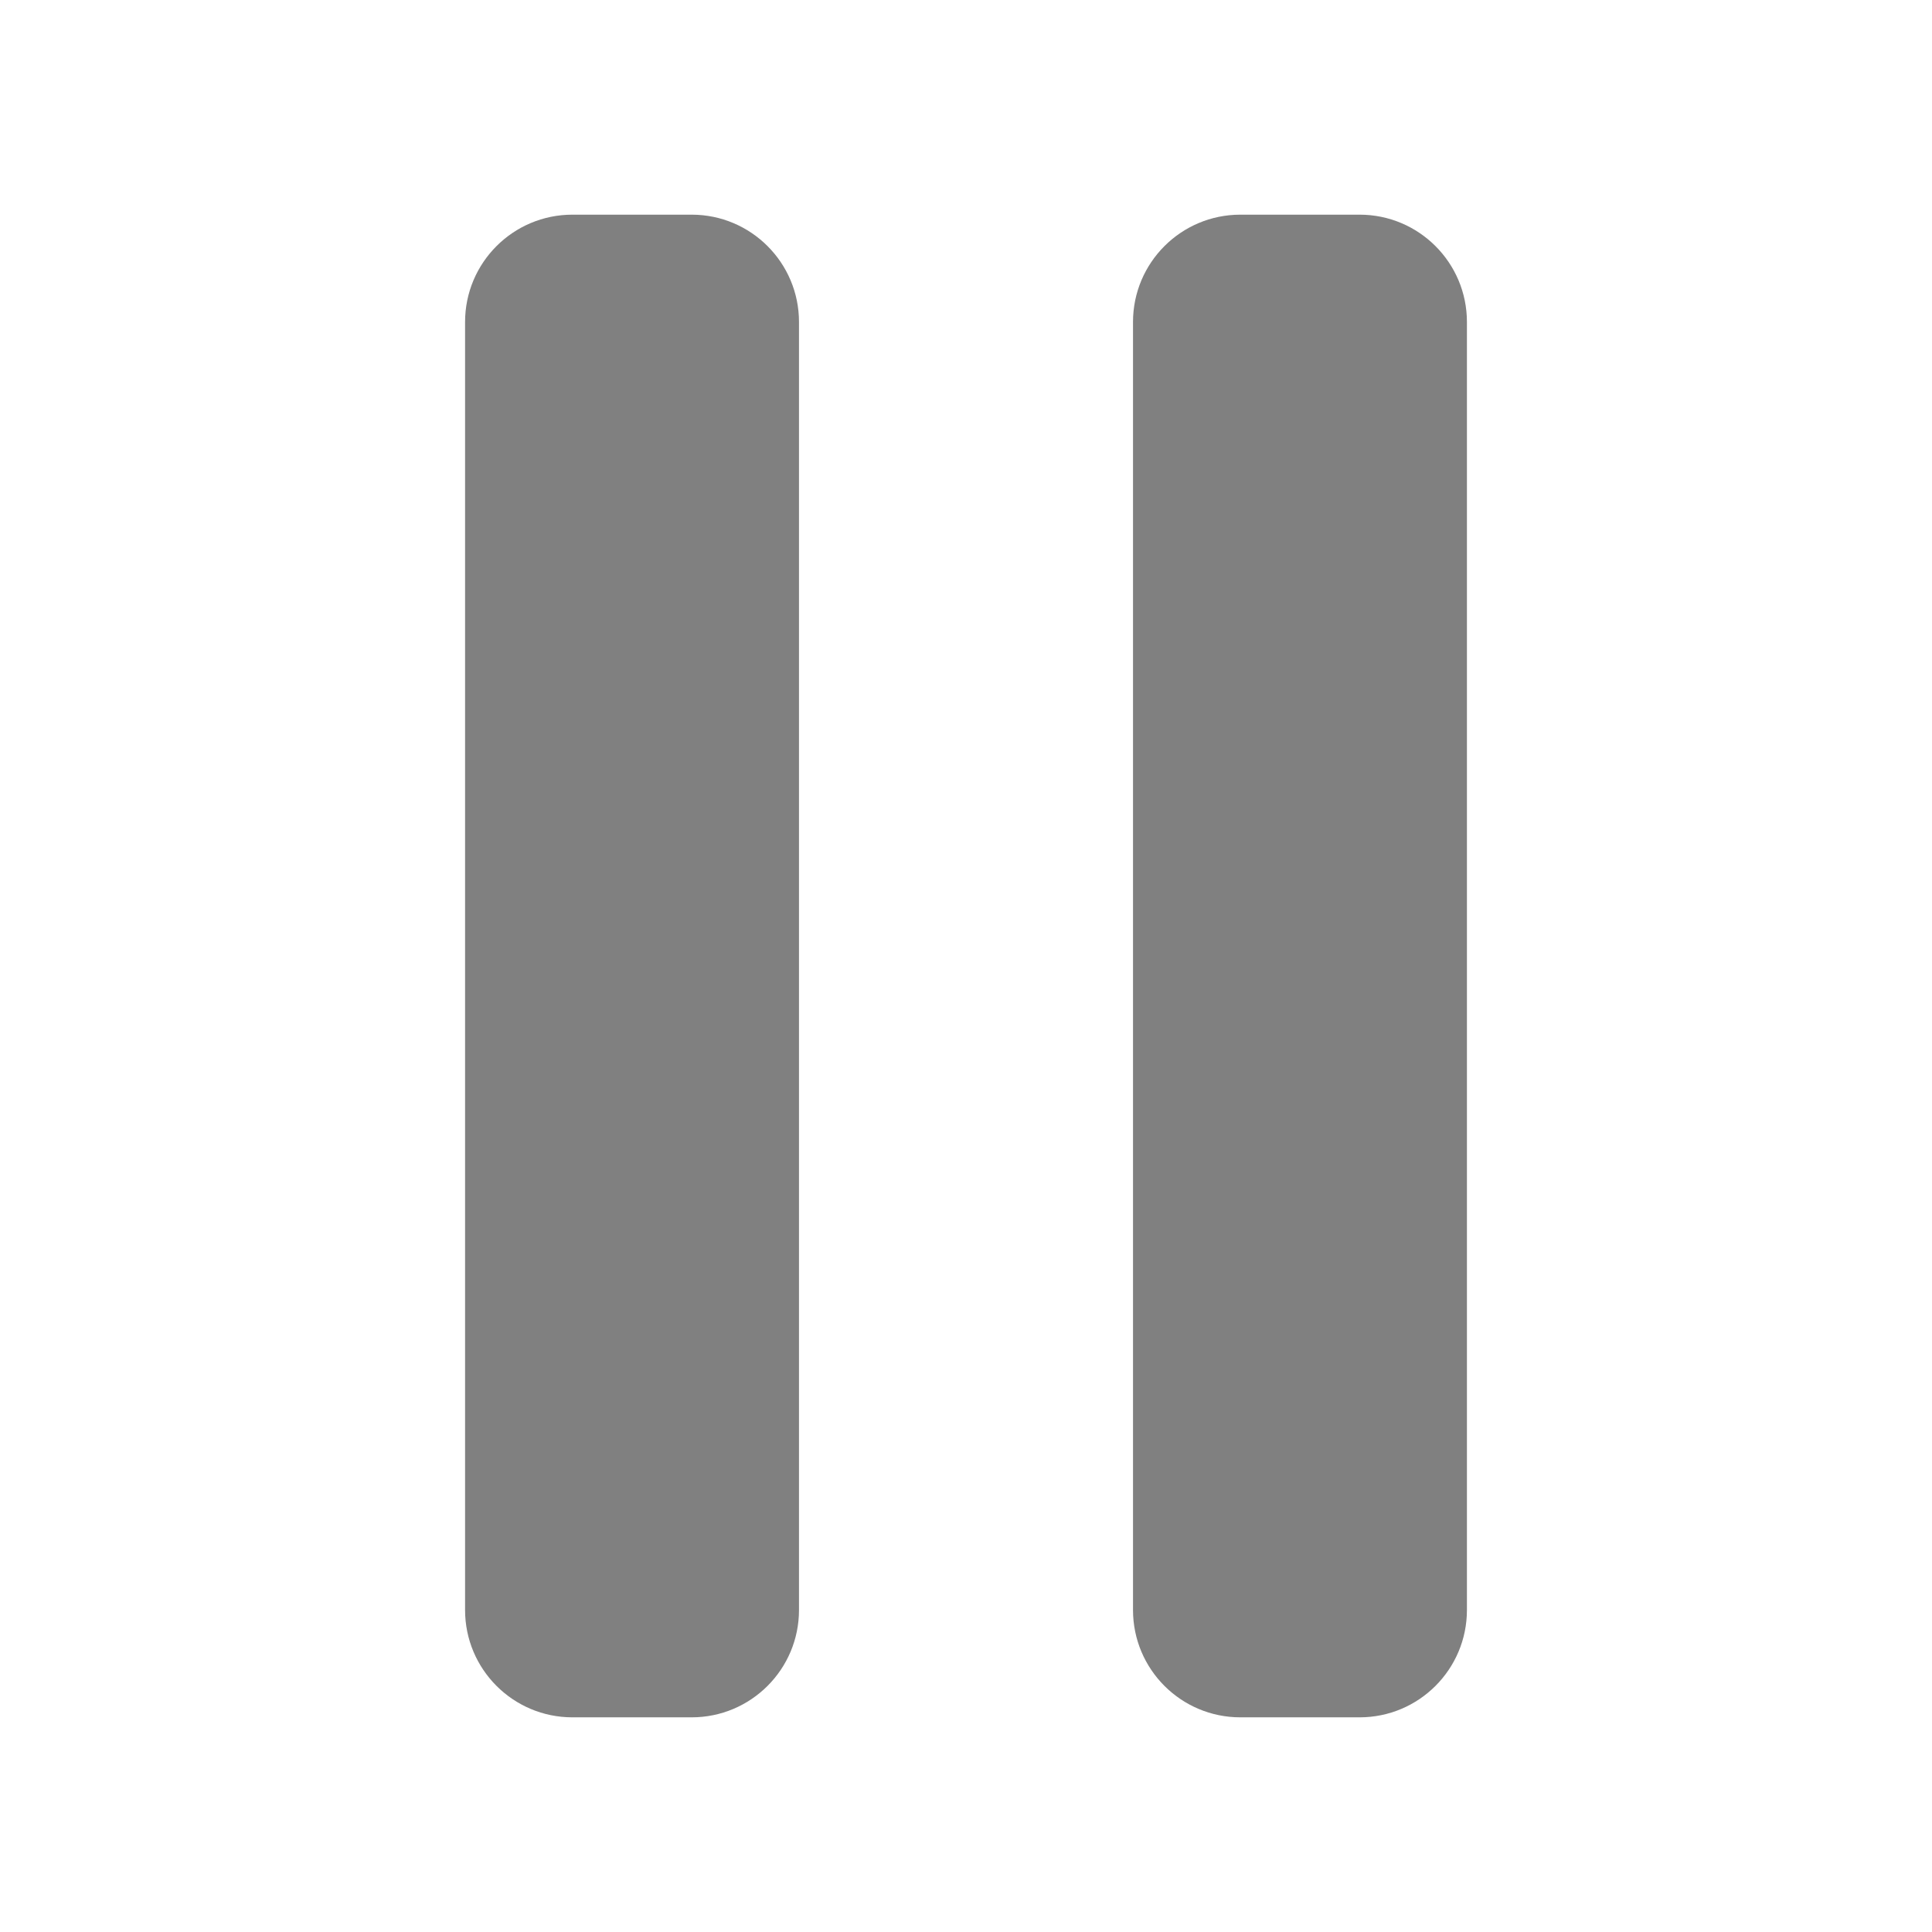
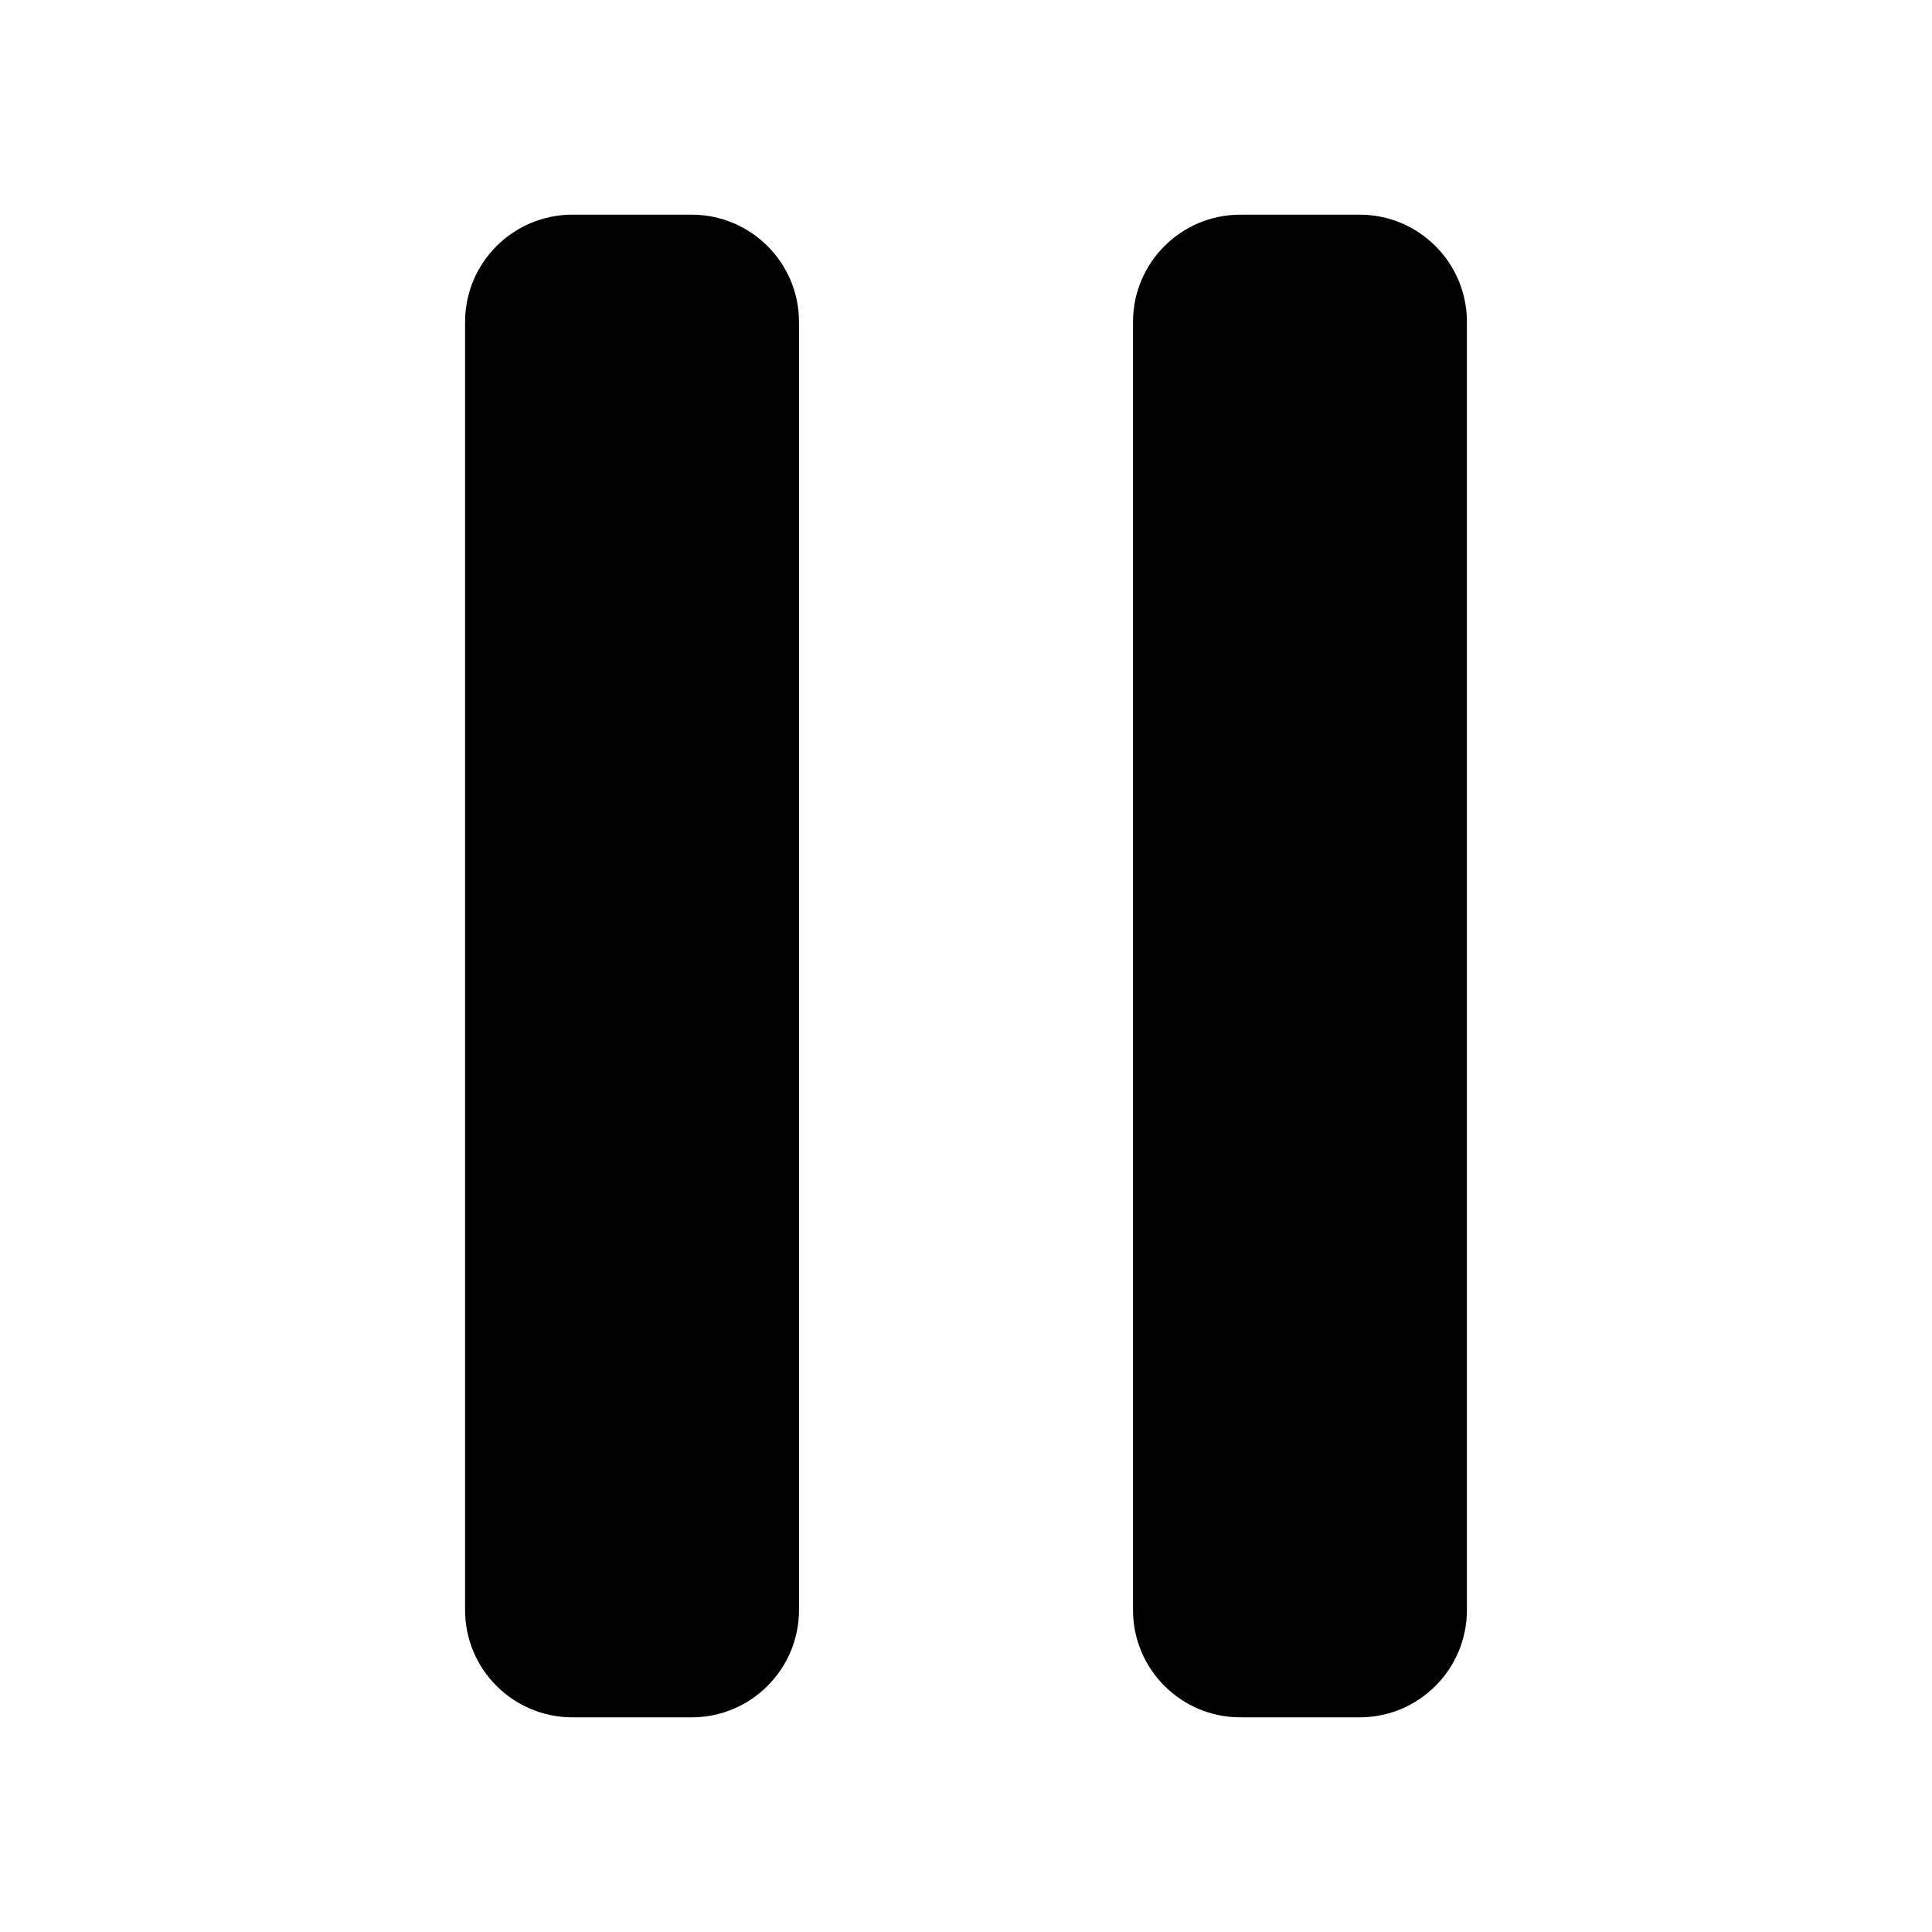
<svg xmlns="http://www.w3.org/2000/svg" width="18" height="18" viewBox="0 0 18 18" fill="none">
-   <rect x="4.333" y="2" width="3.111" height="14" rx="1" fill="#808080" />
-   <rect x="10.556" y="2" width="3.111" height="14" rx="1" fill="#808080" />
+   <rect x="4.333" y="2" width="3.111" height="14" rx="1" fill="currentColor" />
+   <rect x="10.556" y="2" width="3.111" height="14" rx="1" fill="currentColor" />
</svg>
